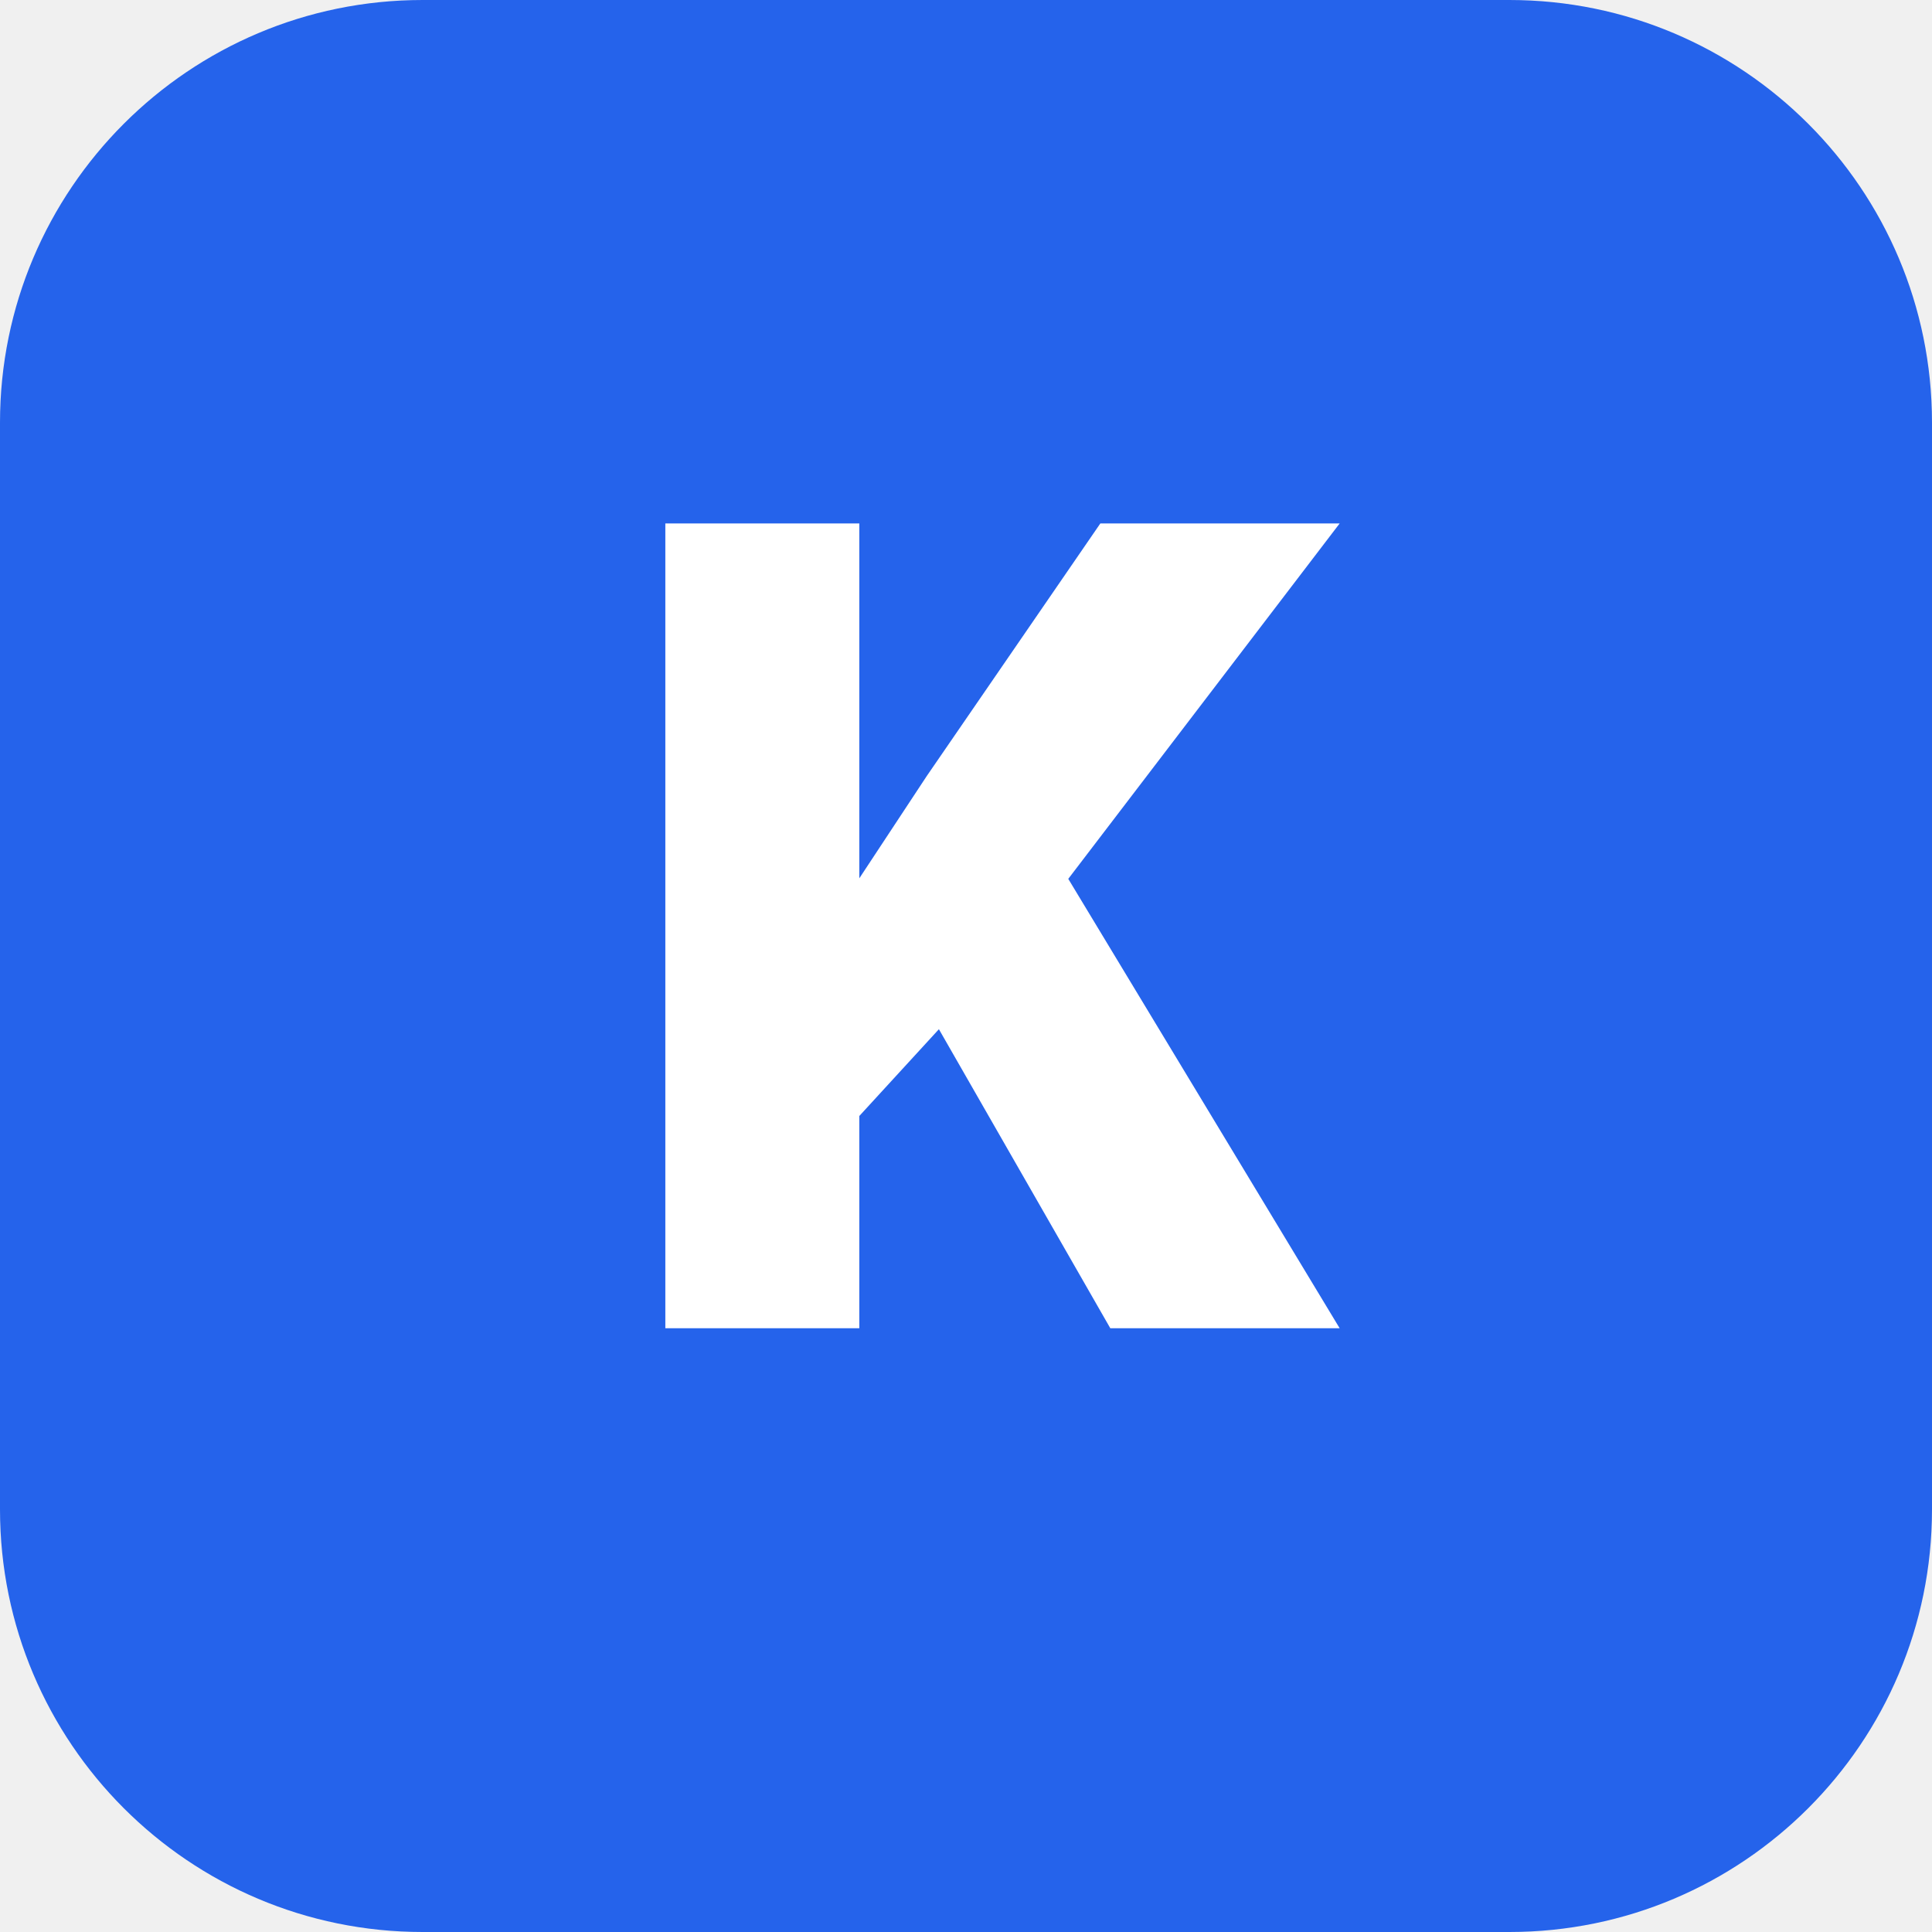
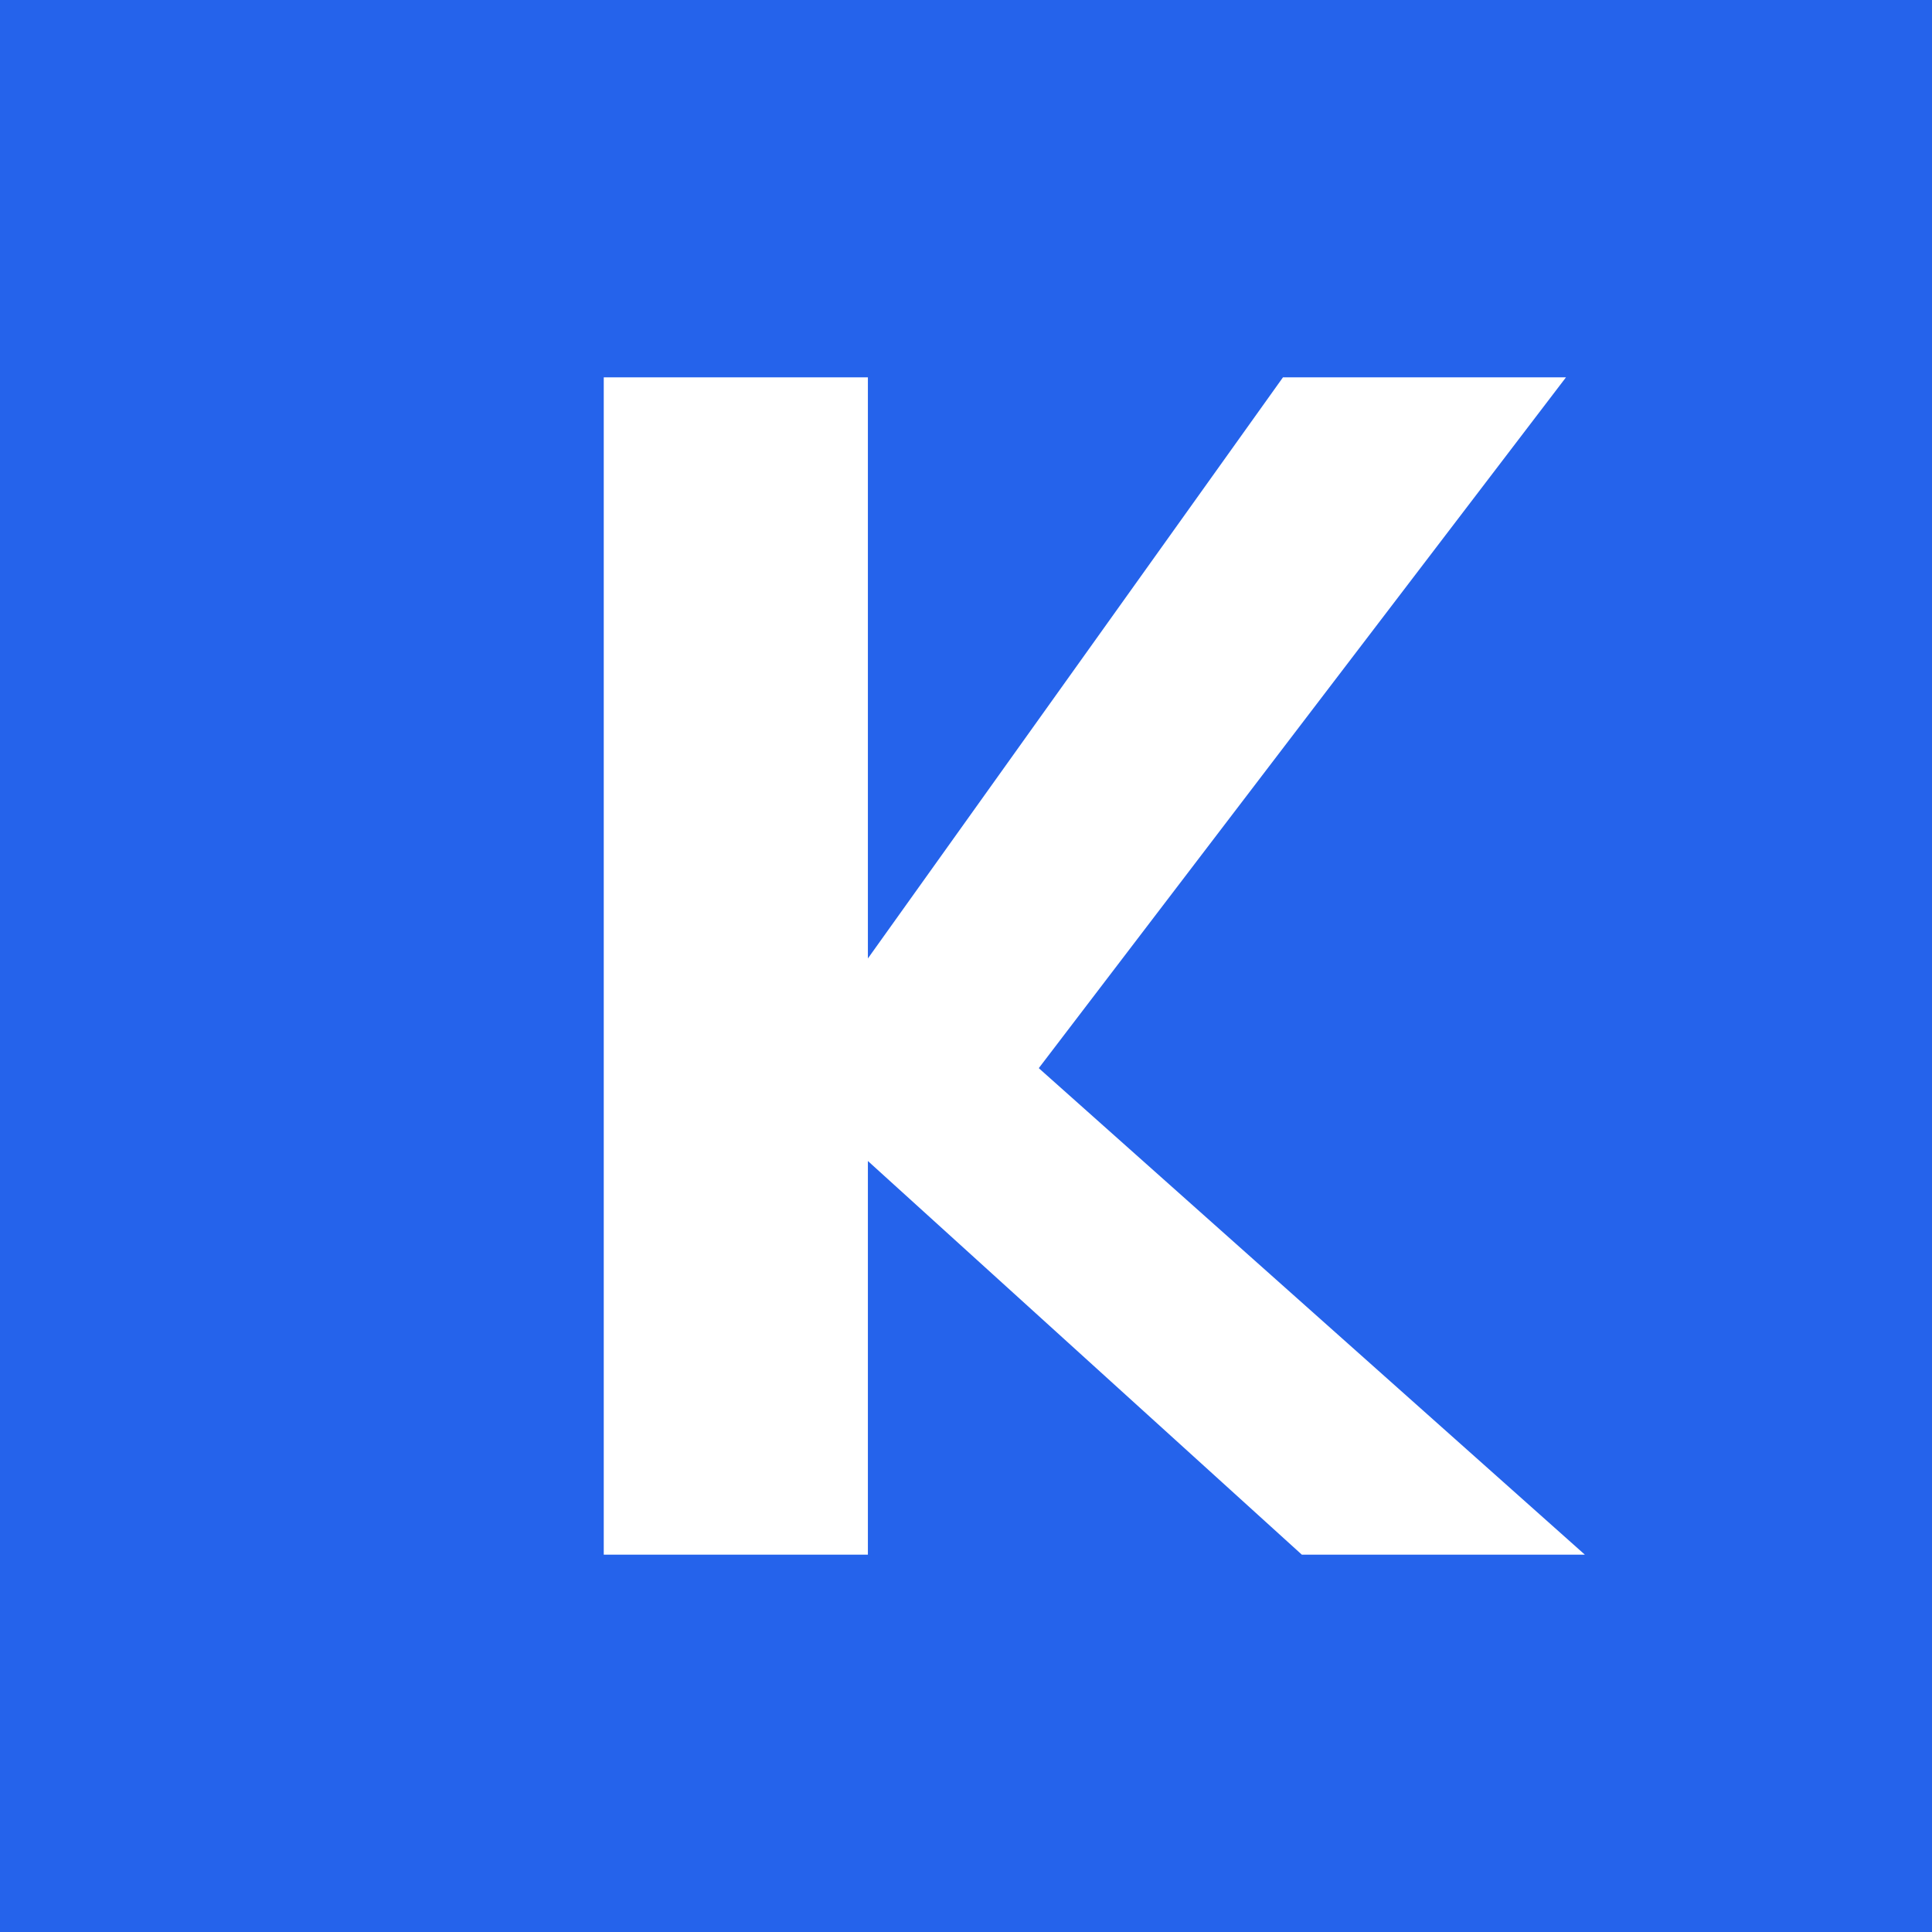
<svg xmlns="http://www.w3.org/2000/svg" width="512" height="512" viewBox="0 0 512 512">
-   <rect width="512" height="512" rx="112" fill="#2563eb" />
-   <text x="256" y="352" font-family="-apple-system, BlinkMacSystemFont, 'Segoe UI', Roboto, sans-serif" font-weight="900" font-size="300" fill="#ffffff" text-anchor="middle">K</text>
+   <rect width="512" height="512" fill="#2563eb" />
+   <path d="M 160 100 L 230 100 L 230 412 L 160 412 Z" fill="#ffffff" />
+   <path d="M 215 275 L 340 100 L 415 100 L 270 290 Z" fill="#ffffff" />
+   <path d="M 255 265 L 420 412 L 345 412 L 205 285 Z" fill="#ffffff" />
</svg>
